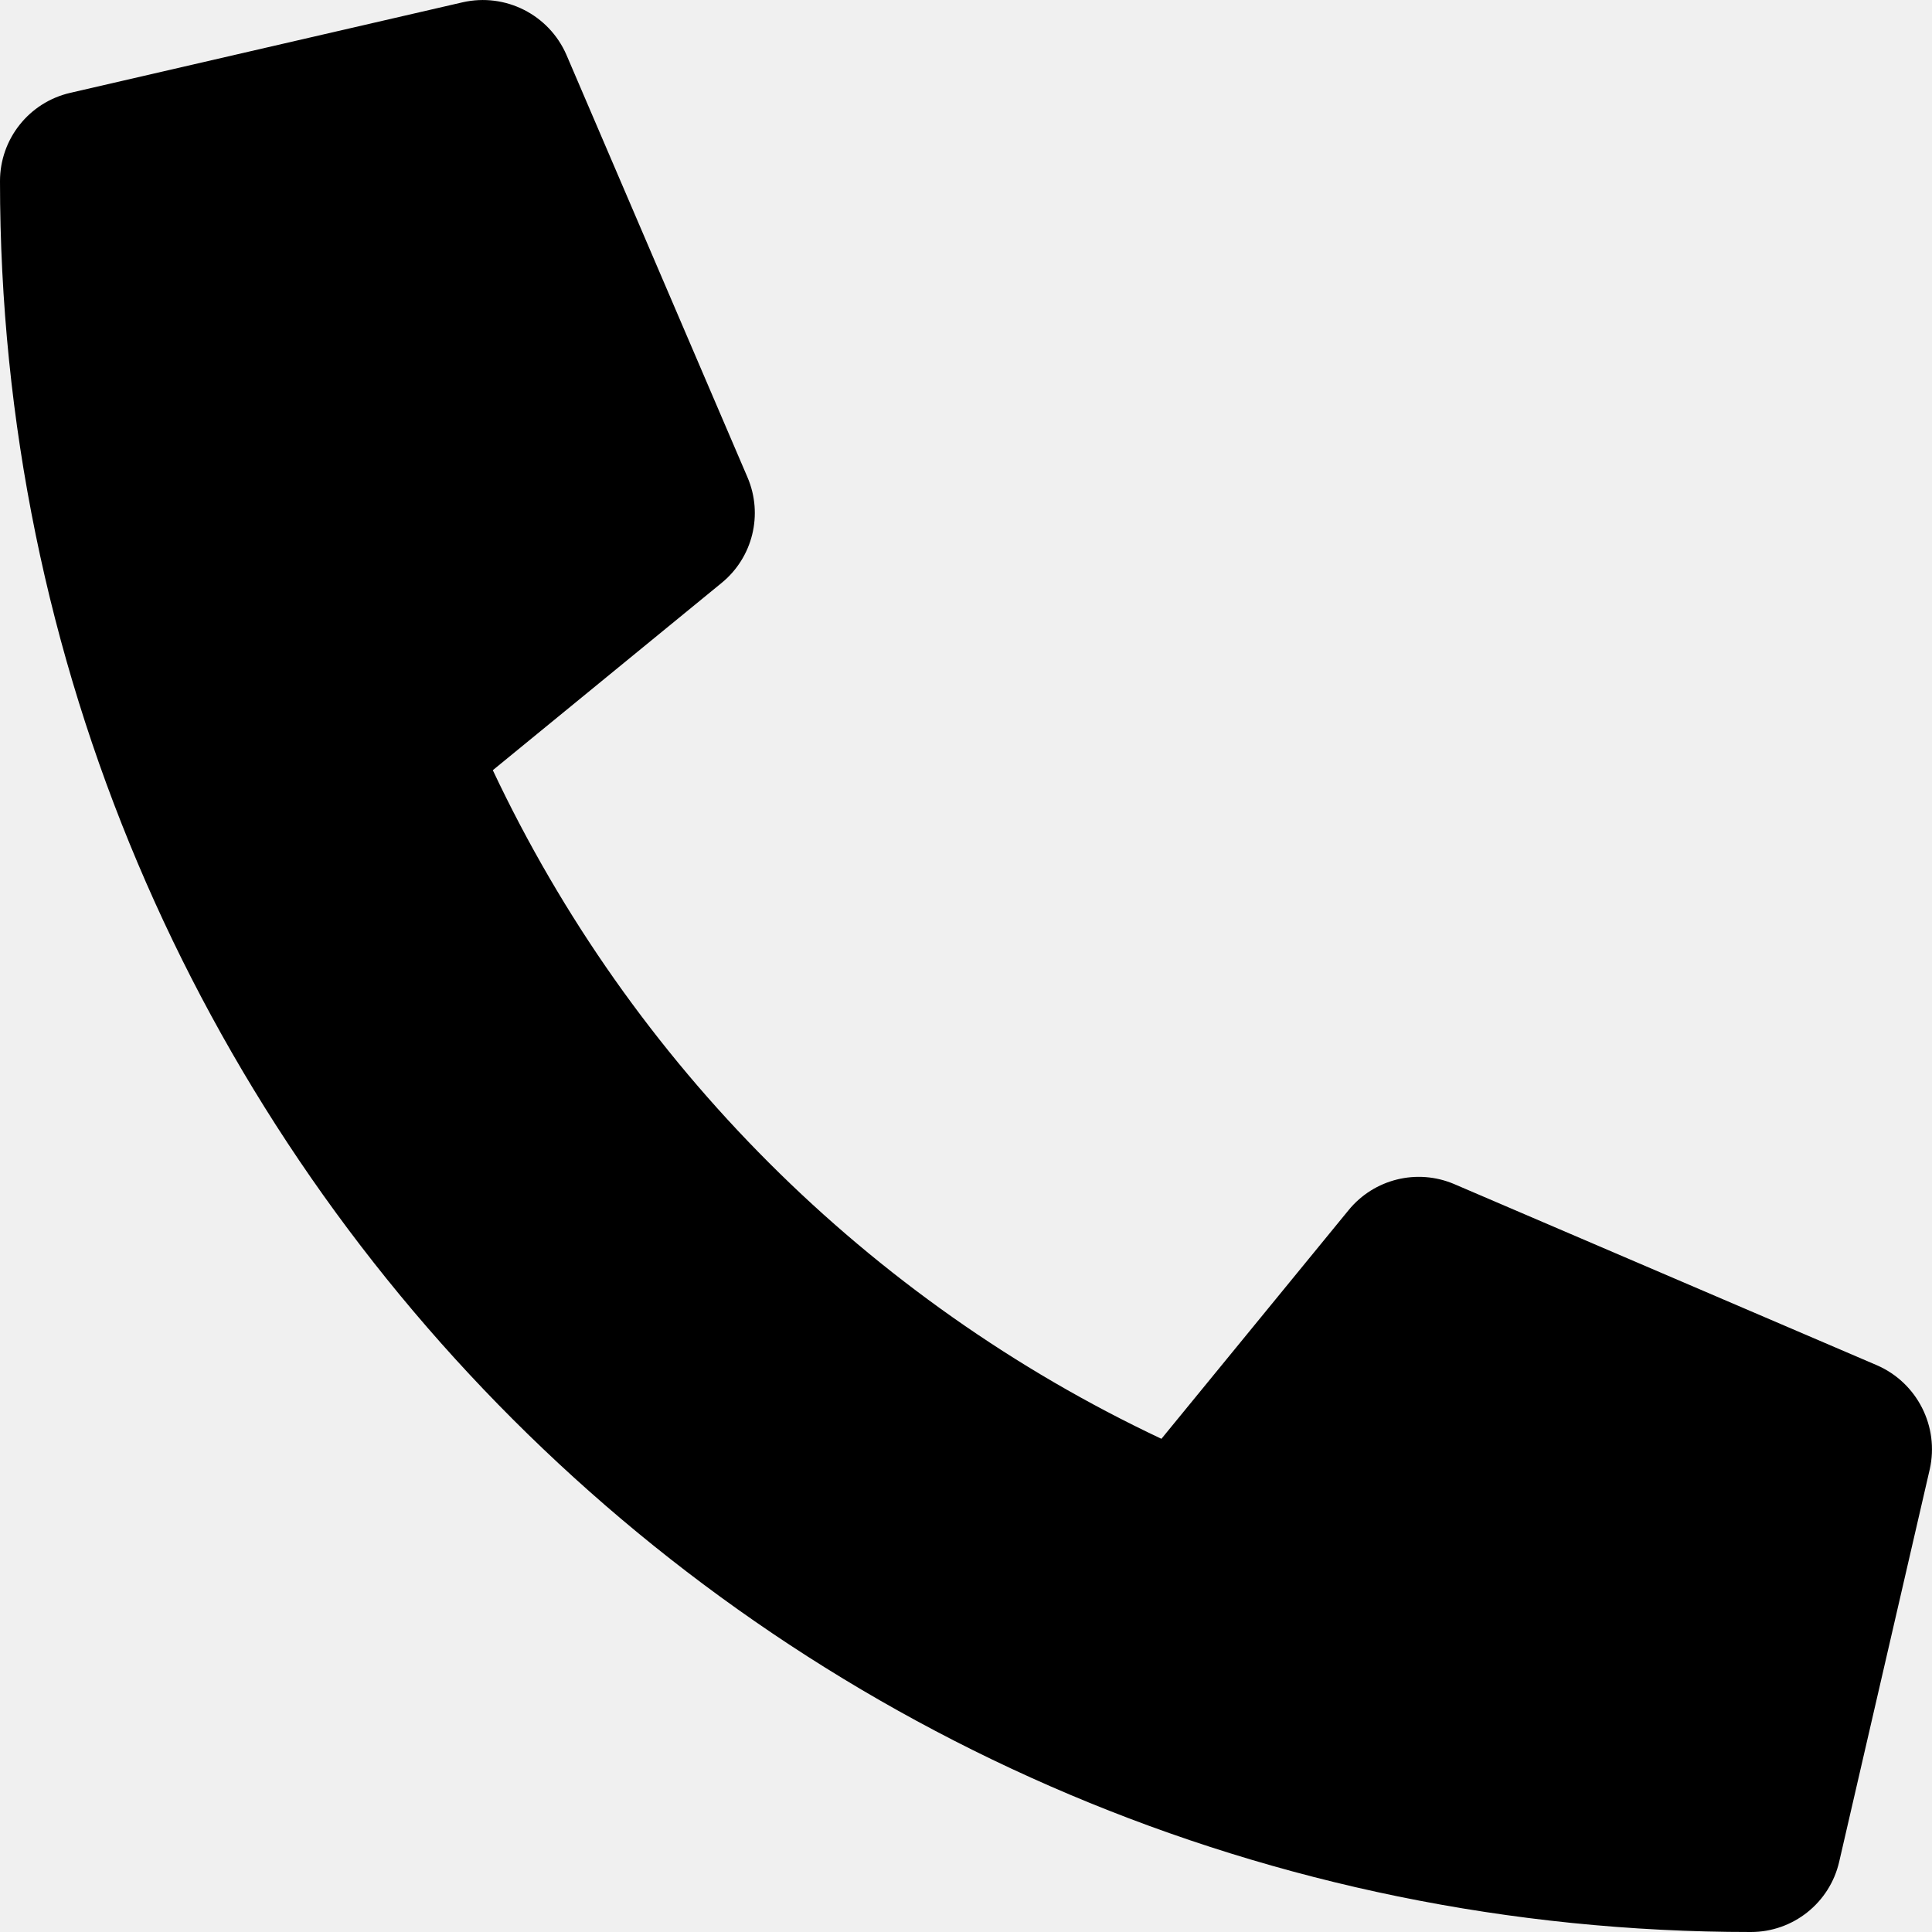
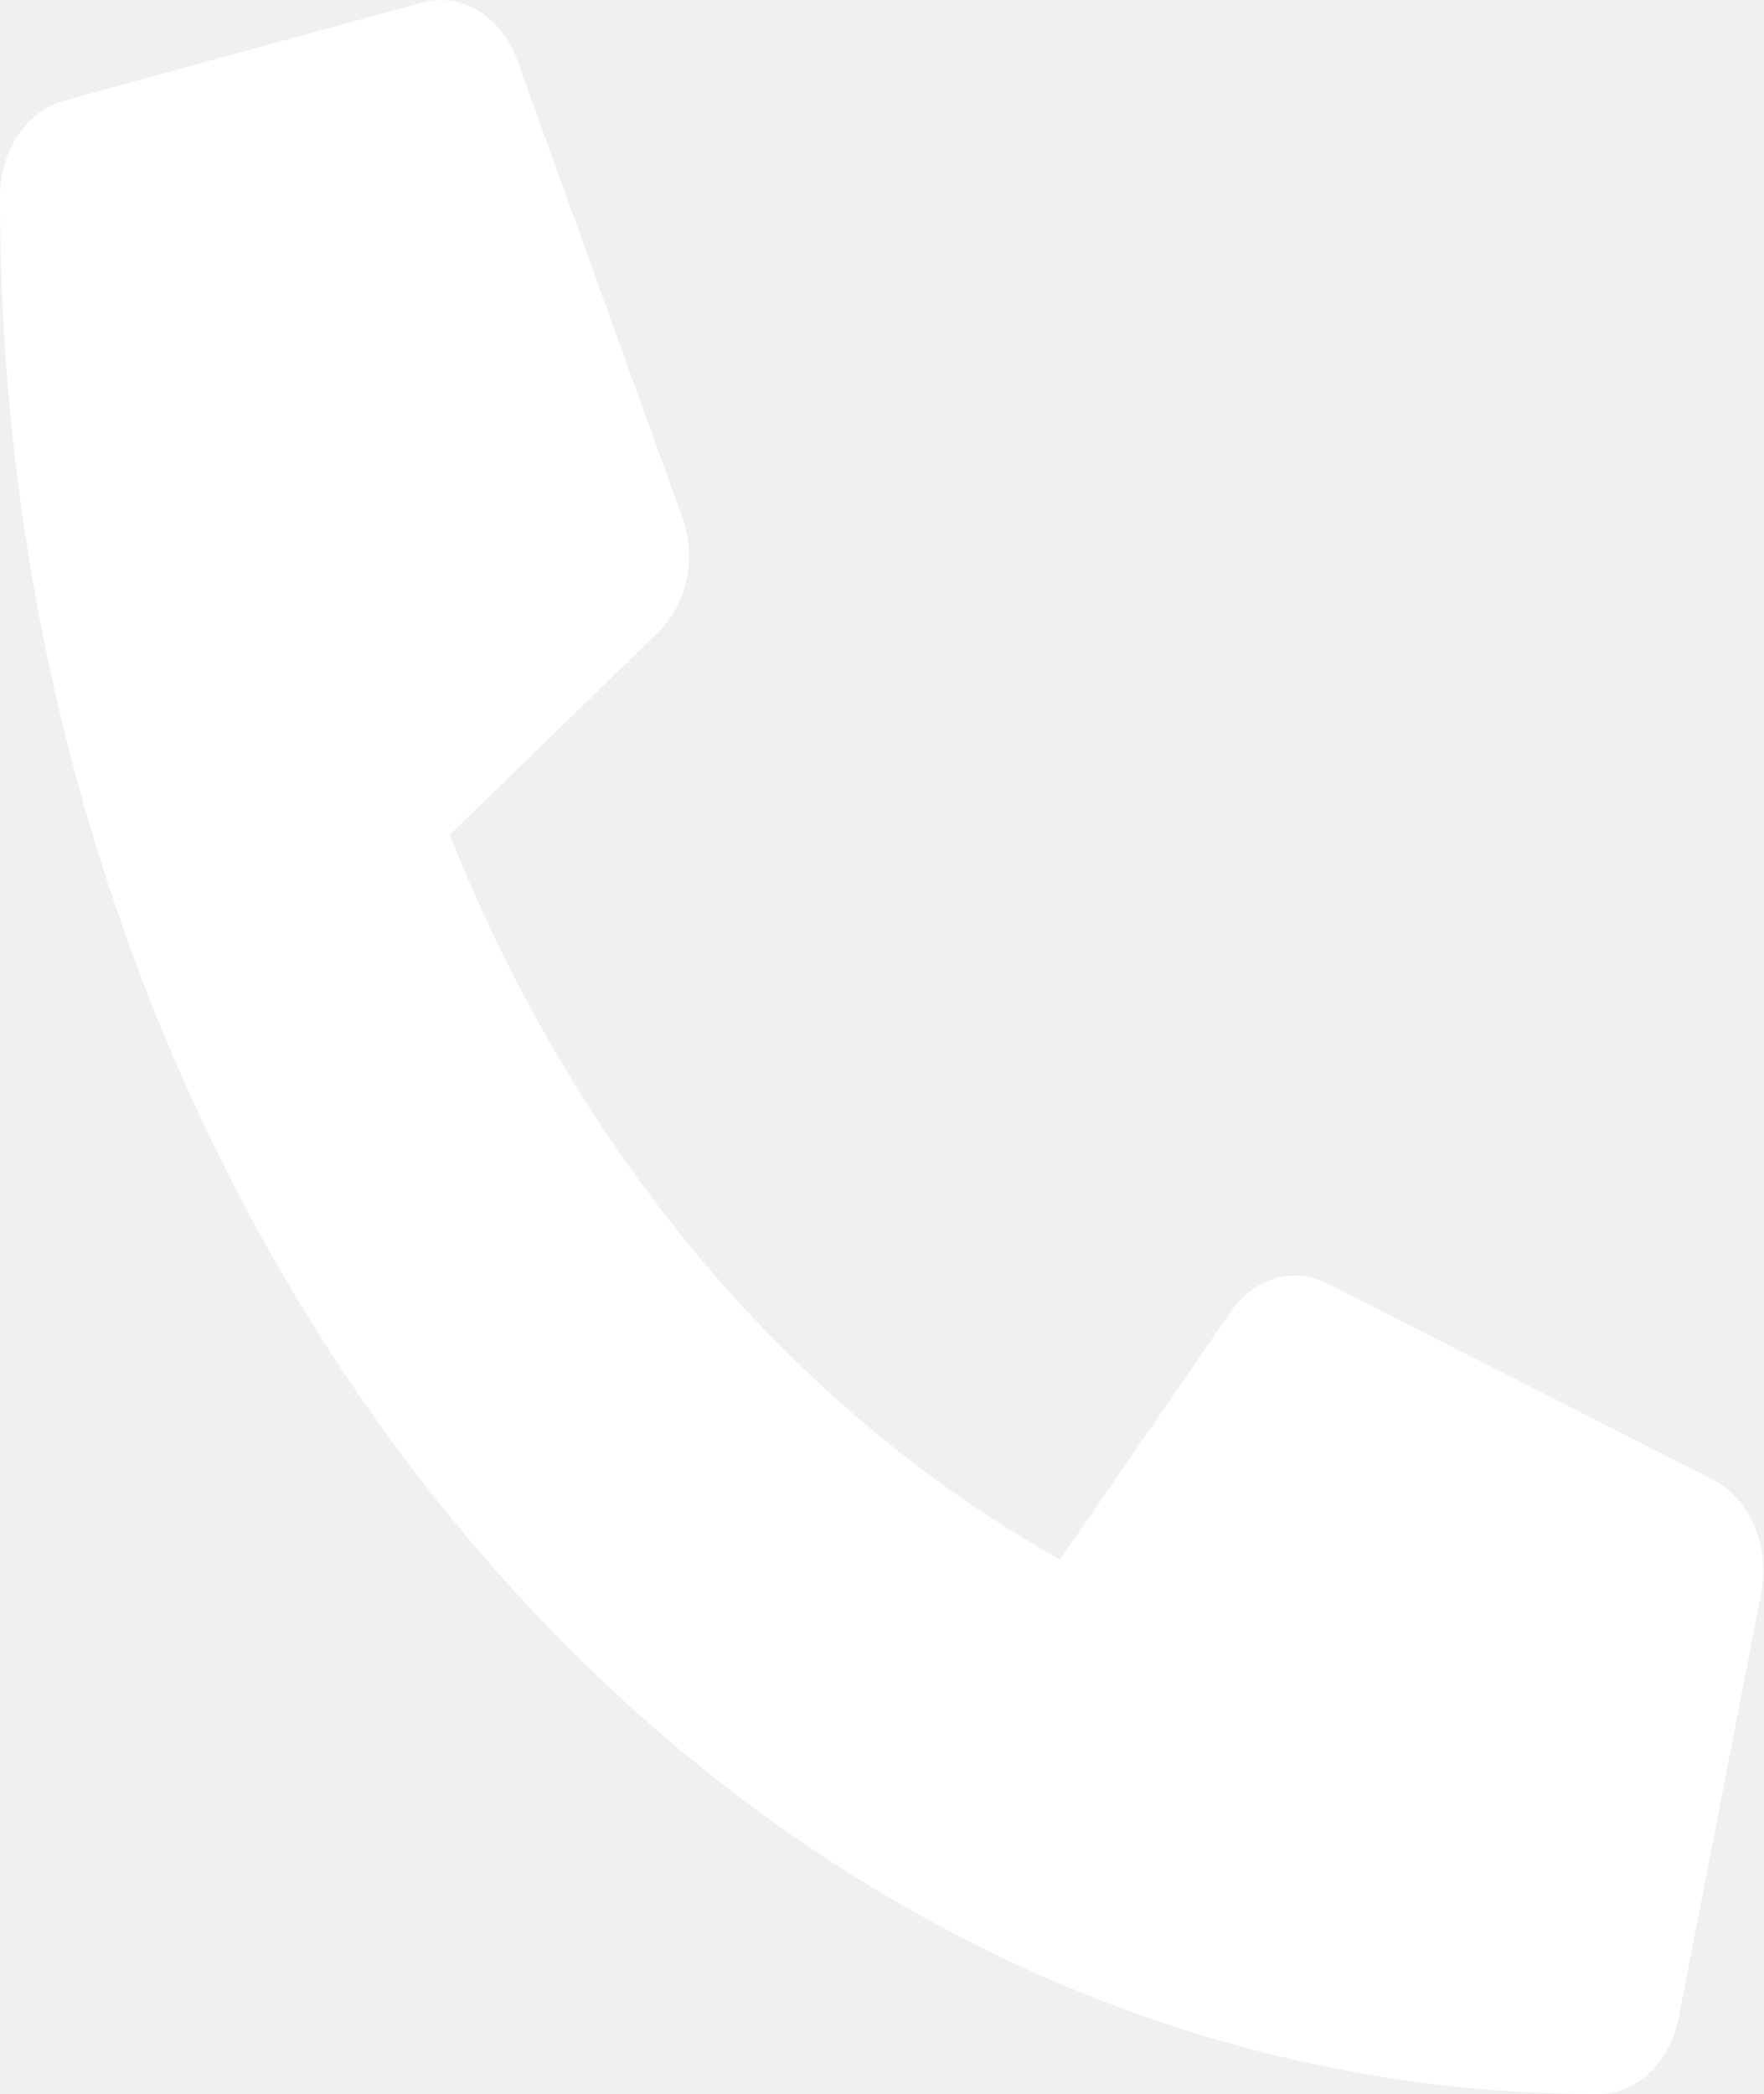
- <svg xmlns="http://www.w3.org/2000/svg" aria-hidden="true" focusable="false" data-prefix="fas" data-icon="phone-alt" class="svg-inline--fa fa-phone-alt fa-w-16" role="img" viewBox="0 0 512 512">
-   <path fill="currentColor" d="M497.39 361.8l-112-48a24 24 0 0 0-28 6.9l-49.6 60.6A370.66 370.66 0 0 1 130.6 204.11l60.6-49.6a23.94 23.94 0 0 0 6.9-28l-48-112A24.16 24.16 0 0 0 122.6.61l-104 24A24 24 0 0 0 0 48c0 256.5 207.9 464 464 464a24 24 0 0 0 23.4-18.6l24-104a24.29 24.29 0 0 0-14.01-27.6z" />
+ <svg xmlns="http://www.w3.org/2000/svg" width="32" height="38" viewBox="0 0 32 38" fill="none">
+   <g clip-path="url(#clip0)">
+     <path d="M31.087 26.853L24.087 23.291C23.788 23.139 23.456 23.107 23.14 23.2C22.824 23.292 22.543 23.504 22.337 23.803L19.237 28.3C14.372 25.576 10.456 20.927 8.162 15.15L11.95 11.468C12.202 11.225 12.381 10.89 12.459 10.515C12.537 10.14 12.509 9.745 12.381 9.39L9.381 1.078C9.241 0.695 8.992 0.383 8.678 0.194C8.365 0.006 8.005 -0.046 7.662 0.046L1.163 1.827C0.832 1.918 0.537 2.139 0.326 2.454C0.115 2.77 -7.61381e-05 3.16 3.78513e-08 3.563C3.78513e-08 22.6 12.994 38.001 29 38.001C29.339 38.001 29.669 37.865 29.934 37.614C30.2 37.363 30.386 37.013 30.462 36.62L31.962 28.902C32.04 28.492 31.995 28.064 31.835 27.69C31.675 27.316 31.411 27.02 31.087 26.853V26.853Z" fill="white" />
+   </g>
+   <defs>
+     <clipPath id="clip0">
+       <rect width="32" height="38" fill="white" />
+     </clipPath>
+   </defs>
</svg>
